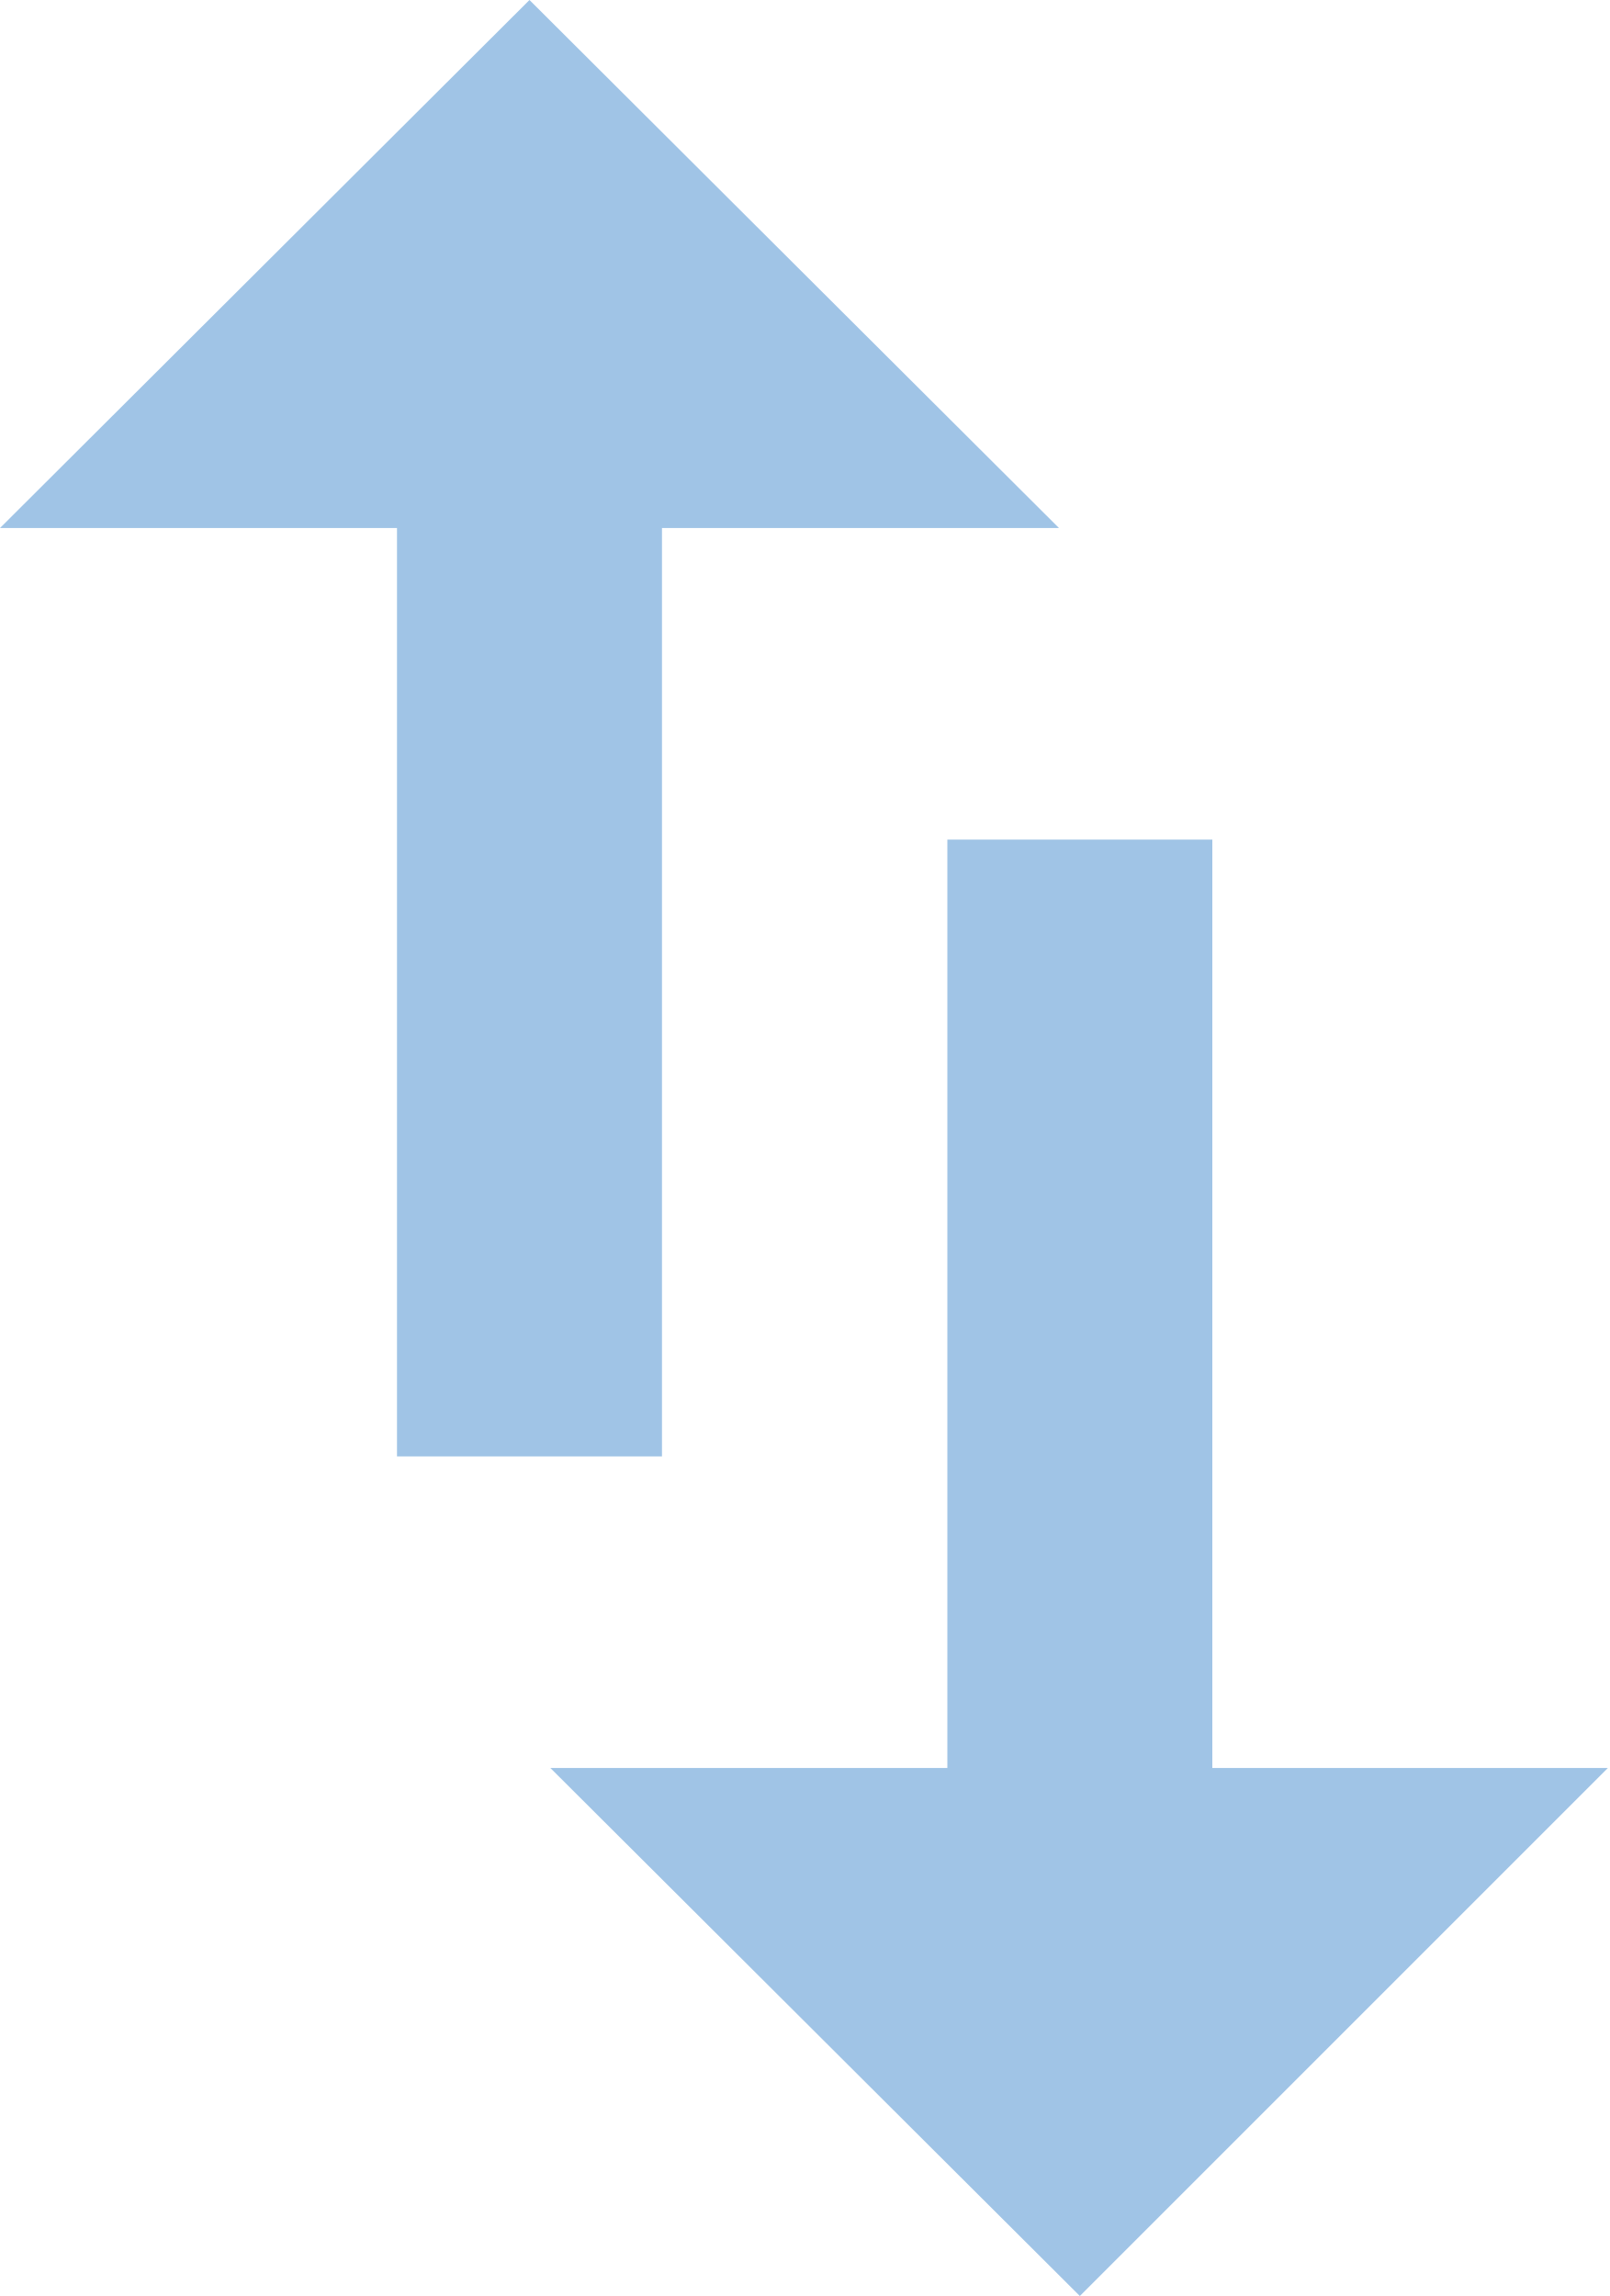
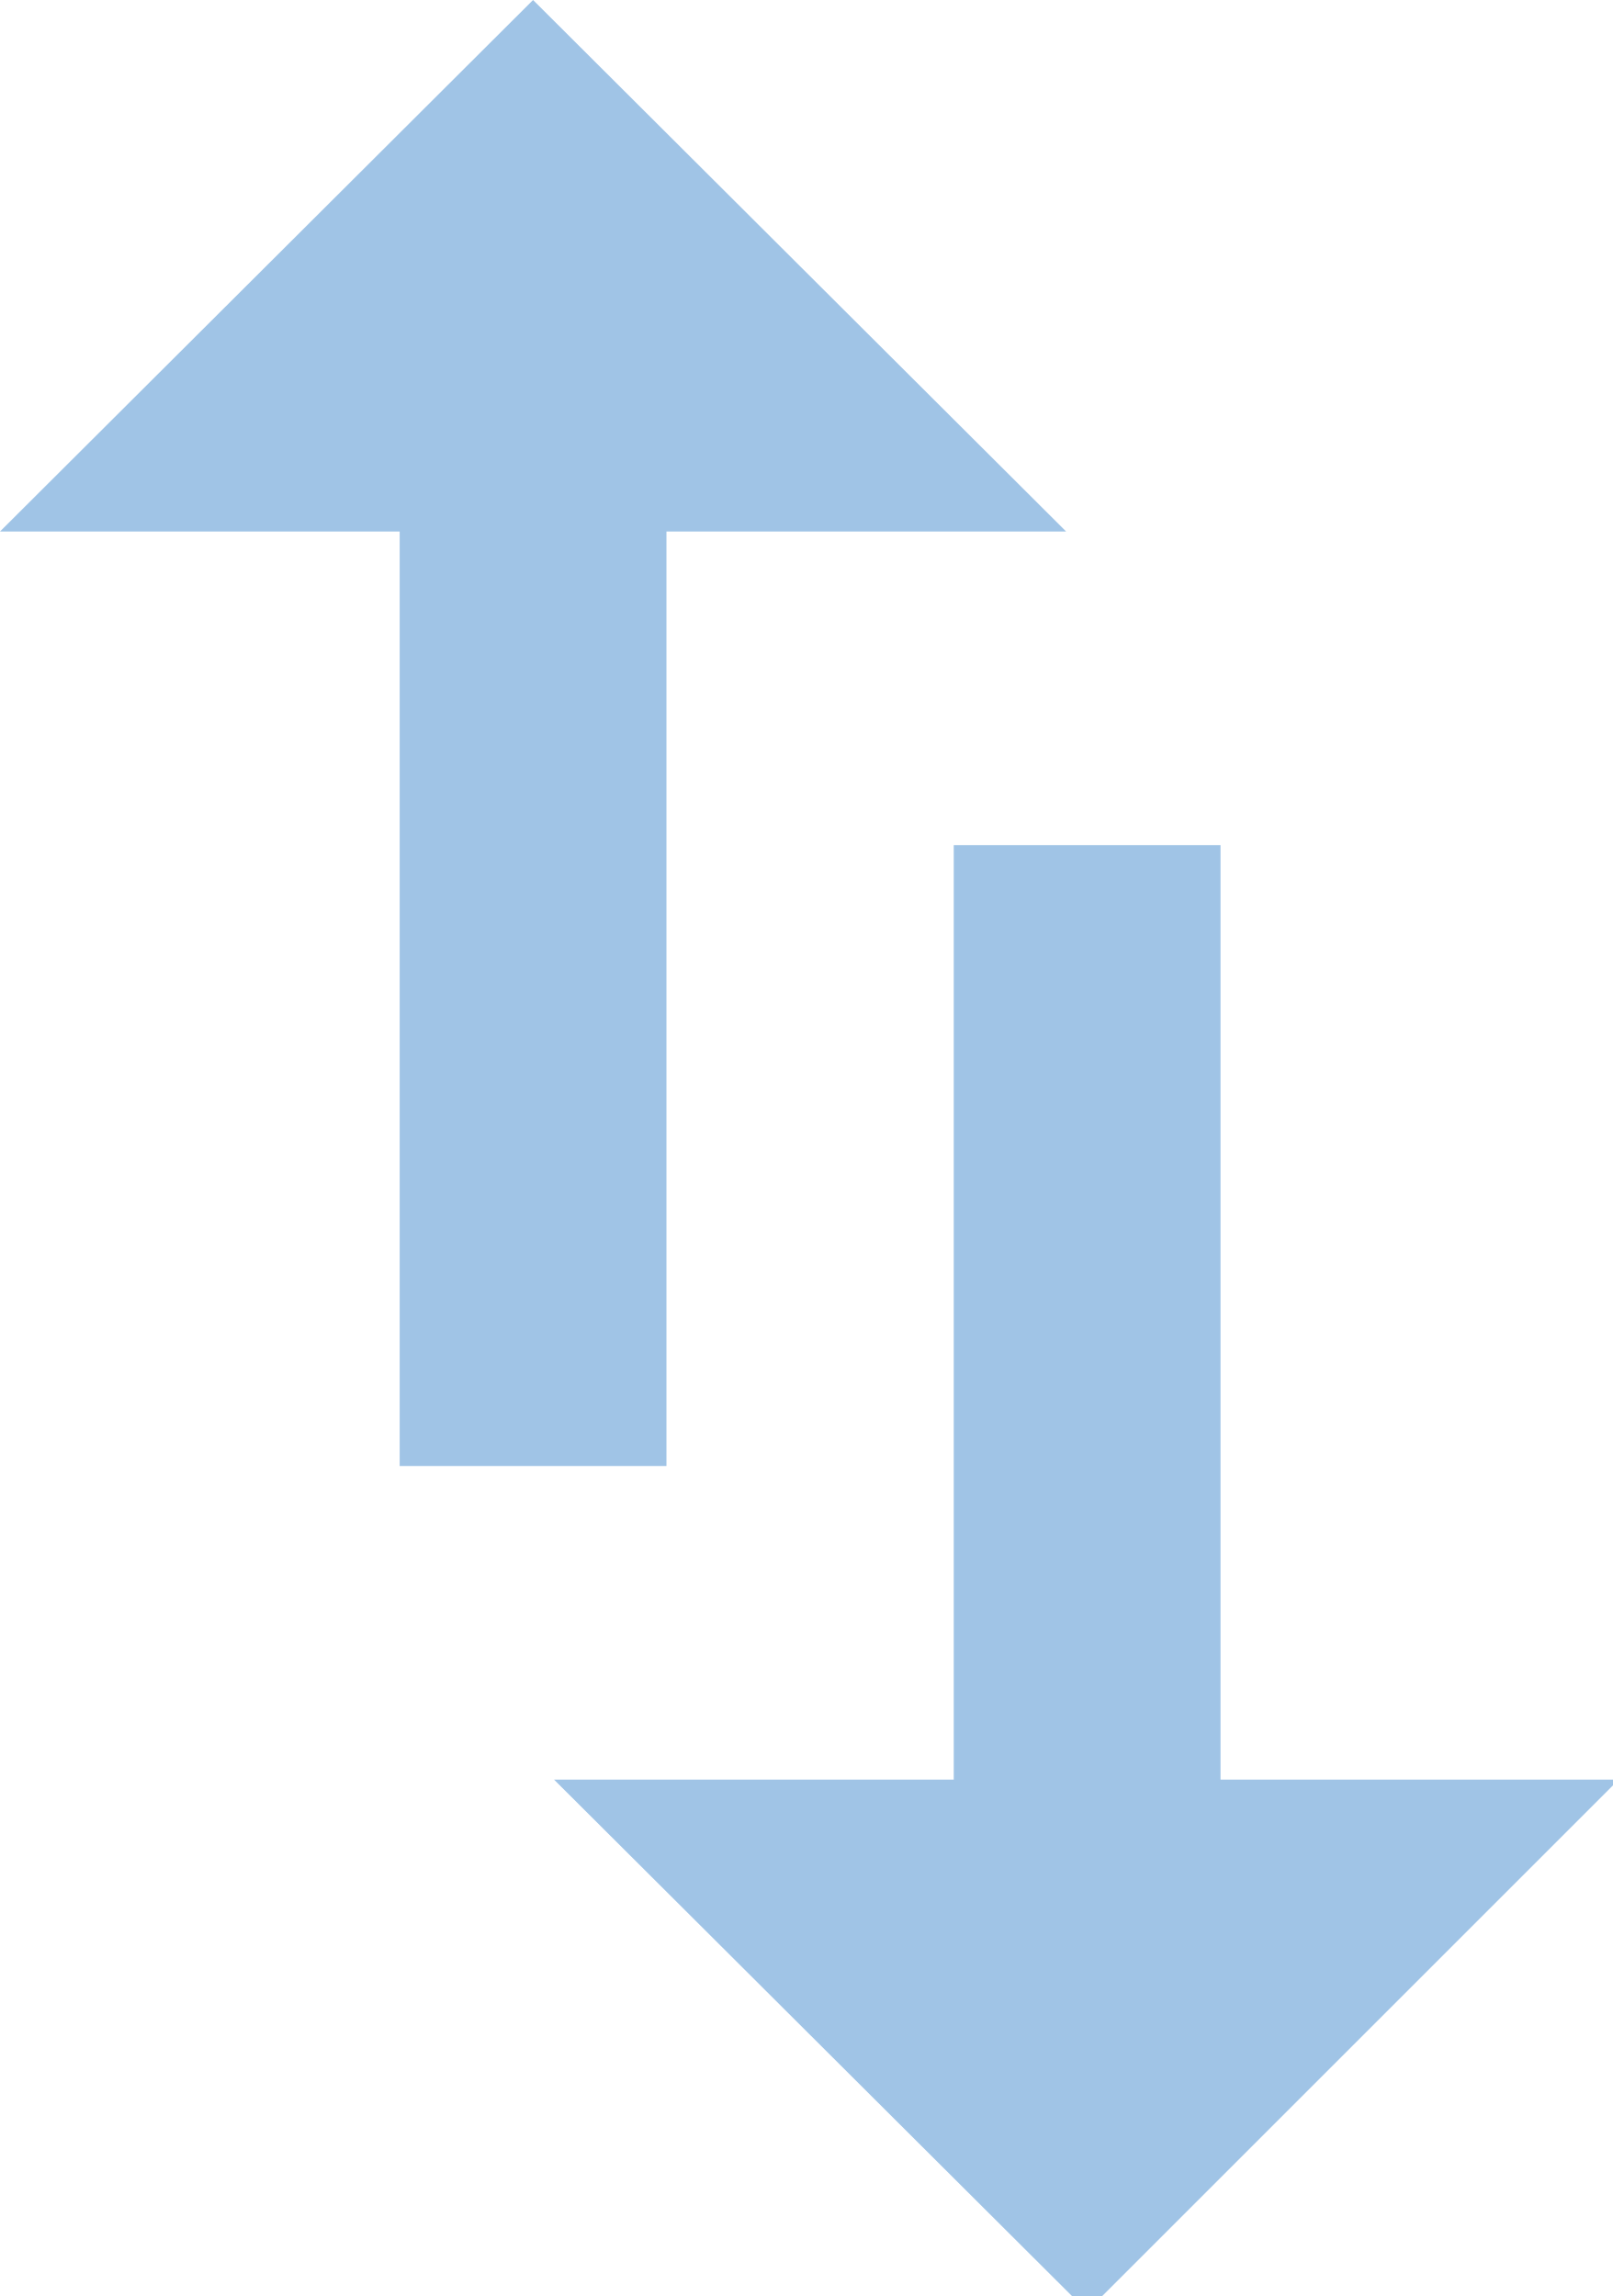
- <svg xmlns="http://www.w3.org/2000/svg" id="Layer_1" data-name="Layer 1" viewBox="0 0 33.16 47.31">
+ <svg xmlns="http://www.w3.org/2000/svg" viewBox="0 0 33 47">
  <defs>
-     <style>.cls-1{fill:#a0c4e6;}</style>
+     <style>.cls-1{fill:#a0c4e6}</style>
  </defs>
-   <path class="cls-1" d="M41,36.87H32.85V17.74H27.39V36.87H19.21L30.12,47.75Z" transform="translate(-7.87 -0.44)" />
-   <polygon class="cls-1" points="8.18 10.88 8.18 30.01 13.64 30.01 13.64 10.88 21.82 10.88 10.91 0 0 10.88 8.18 10.88" />
+   <path class="cls-1" d="M41 36.87h-8.15V17.74h-5.46v19.13h-8.18l10.91 10.88z" transform="translate(-7.87 -.44)" />
+   <path class="cls-1" d="M8.18 10.88v19.13h5.46V10.88h8.18L10.91 0 0 10.88h8.18z" />
</svg>
